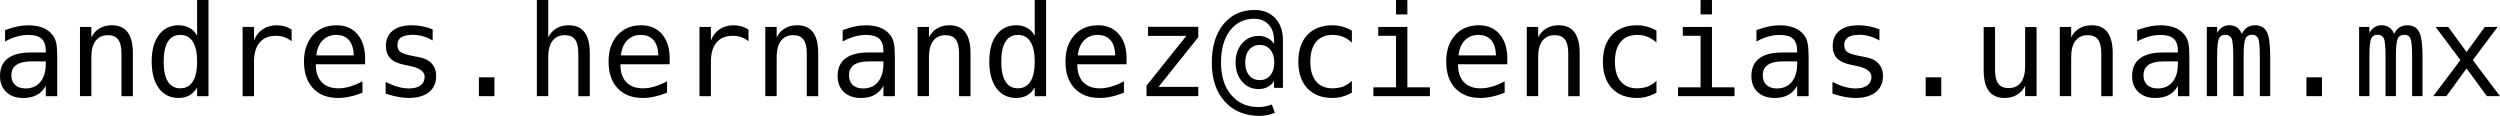
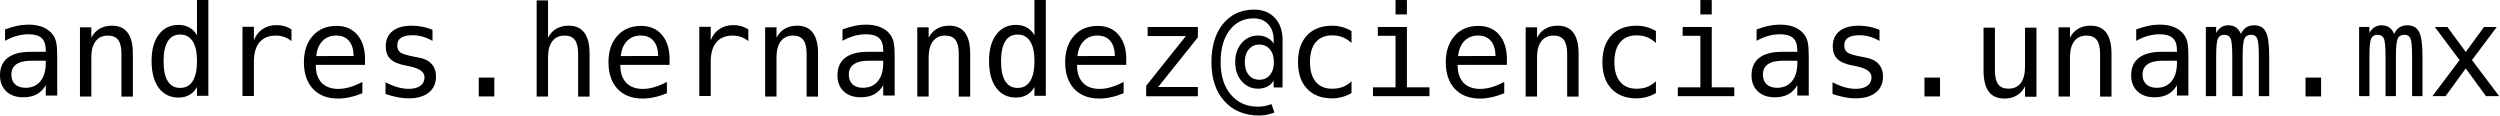
- <svg xmlns="http://www.w3.org/2000/svg" width="177.75" height="8.24" id="svg2" version="1.1">
-   <defs id="defs4" />
-   <g id="layer1" transform="translate(-1.730542,-736.2817)">
-     <g style="font-size:40px;font-style:normal;font-variant:normal;font-weight:normal;font-stretch:normal;line-height:125%;letter-spacing:0px;word-spacing:0px;fill:#000000;fill-opacity:1;stroke:none;font-family:DejaVu Sans Mono;-inkscape-font-specification:DejaVu Sans Mono" id="text2985">
-       <path d="m 4.231,740.646 -0.268,0 c -0.472,0 -0.828,0.084 -1.068,0.25 -0.237,0.164 -0.356,0.41 -0.356,0.738 -1.4e-6,0.296 0.089,0.526 0.268,0.69 0.179,0.164 0.426,0.246 0.743,0.246 0.445,0 0.795,-0.154 1.05,-0.461 0.255,-0.311 0.384,-0.738 0.387,-1.283 l 0,-0.18 -0.756,0 m 1.569,-0.334 0,2.808 -0.813,0 0,-0.729 c -0.173,0.293 -0.391,0.51 -0.655,0.65 -0.261,0.138 -0.579,0.207 -0.954,0.207 -0.501,0 -0.901,-0.141 -1.2,-0.422 -0.299,-0.284 -0.448,-0.664 -0.448,-1.138 -6e-7,-0.548 0.183,-0.964 0.549,-1.248 0.369,-0.284 0.91,-0.426 1.622,-0.426 l 1.085,0 0,-0.127 c -0.003,-0.393 -0.103,-0.677 -0.299,-0.853 -0.196,-0.179 -0.51,-0.268 -0.94,-0.268 -0.275,0 -0.554,0.04 -0.835,0.119 -0.281,0.079 -0.555,0.195 -0.822,0.347 l 0,-0.809 c 0.299,-0.114 0.584,-0.199 0.857,-0.255 0.275,-0.059 0.542,-0.088 0.8,-0.088 0.407,10e-6 0.754,0.06 1.042,0.18 0.29,0.12 0.524,0.3 0.703,0.541 0.111,0.146 0.19,0.328 0.237,0.545 0.047,0.214 0.07,0.536 0.07,0.967" style="font-size:9px" id="path3178" />
-       <path d="m 11.179,740.07 0,3.05 -0.813,0 0,-3.05 c -3e-6,-0.442 -0.078,-0.768 -0.233,-0.976 -0.155,-0.208 -0.398,-0.312 -0.729,-0.312 -0.378,0 -0.669,0.135 -0.875,0.404 -0.202,0.267 -0.303,0.65 -0.303,1.151 l 0,2.782 -0.809,0 0,-4.922 0.809,0 0,0.738 c 0.144,-0.281 0.338,-0.494 0.584,-0.637 0.246,-0.146 0.538,-0.22 0.875,-0.22 0.501,10e-6 0.875,0.166 1.121,0.497 0.249,0.328 0.374,0.826 0.374,1.494" style="font-size:9px" id="path3180" />
-       <path d="m 15.745,738.826 0,-2.544 0.809,0 0,6.838 -0.809,0 0,-0.62 c -0.135,0.243 -0.315,0.429 -0.541,0.558 -0.223,0.126 -0.48,0.189 -0.773,0.189 -0.595,0 -1.063,-0.23 -1.406,-0.69 -0.34,-0.463 -0.51,-1.1 -0.51,-1.912 0,-0.8 0.171,-1.427 0.514,-1.881 0.343,-0.457 0.81,-0.686 1.402,-0.686 0.296,10e-6 0.557,0.065 0.782,0.193 0.226,0.126 0.403,0.311 0.532,0.554 m -2.377,1.837 c -10e-7,0.627 0.1,1.1 0.299,1.419 0.199,0.319 0.494,0.479 0.883,0.479 0.39,0 0.686,-0.161 0.888,-0.483 0.205,-0.322 0.308,-0.794 0.308,-1.415 -4e-6,-0.624 -0.103,-1.096 -0.308,-1.415 -0.202,-0.322 -0.498,-0.483 -0.888,-0.483 -0.39,0 -0.684,0.16 -0.883,0.479 -0.199,0.319 -0.299,0.792 -0.299,1.419" style="font-size:9px" id="path3182" />
-       <path d="m 22.464,739.213 c -0.173,-0.135 -0.349,-0.233 -0.527,-0.294 -0.179,-0.061 -0.375,-0.092 -0.589,-0.092 -0.504,10e-6 -0.889,0.158 -1.156,0.475 -0.267,0.316 -0.4,0.773 -0.4,1.371 l 0,2.448 -0.813,0 0,-4.922 0.813,0 0,0.962 c 0.135,-0.349 0.341,-0.615 0.62,-0.8 0.281,-0.187 0.614,-0.281 0.998,-0.281 0.199,10e-6 0.385,0.025 0.558,0.075 0.173,0.05 0.338,0.127 0.497,0.233 l 0,0.826" style="font-size:9px" id="path3184" />
-       <path d="m 27.689,740.457 0,0.396 -3.502,0 0,0.026 c -1e-6,0.536 0.139,0.951 0.417,1.244 0.281,0.293 0.677,0.439 1.187,0.439 0.258,0 0.527,-0.041 0.809,-0.123 0.281,-0.082 0.582,-0.207 0.901,-0.374 l 0,0.804 c -0.308,0.126 -0.605,0.22 -0.892,0.281 -0.284,0.064 -0.56,0.097 -0.826,0.097 -0.765,0 -1.362,-0.229 -1.793,-0.686 -0.431,-0.46 -0.646,-1.093 -0.646,-1.898 0,-0.785 0.211,-1.412 0.633,-1.881 0.422,-0.469 0.984,-0.703 1.688,-0.703 0.627,10e-6 1.121,0.212 1.481,0.637 0.363,0.425 0.545,1.005 0.545,1.74 m -0.809,-0.237 c -0.012,-0.475 -0.125,-0.835 -0.338,-1.081 -0.211,-0.249 -0.516,-0.374 -0.914,-0.374 -0.39,0 -0.71,0.129 -0.962,0.387 -0.252,0.258 -0.401,0.615 -0.448,1.072 l 2.663,-0.004" style="font-size:9px" id="path3186" />
-       <path d="m 32.492,738.369 0,0.791 c -0.231,-0.135 -0.464,-0.236 -0.699,-0.303 -0.234,-0.067 -0.473,-0.101 -0.716,-0.101 -0.366,0 -0.64,0.06 -0.822,0.18 -0.179,0.117 -0.268,0.297 -0.268,0.541 -2e-6,0.22 0.067,0.384 0.202,0.492 0.135,0.108 0.47,0.214 1.006,0.316 l 0.325,0.061 c 0.401,0.076 0.705,0.229 0.91,0.457 0.208,0.229 0.312,0.526 0.312,0.892 -5e-6,0.486 -0.173,0.867 -0.519,1.143 -0.346,0.272 -0.826,0.409 -1.441,0.409 -0.243,0 -0.498,-0.026 -0.765,-0.079 -0.267,-0.05 -0.555,-0.126 -0.866,-0.229 l 0,-0.835 c 0.302,0.155 0.59,0.272 0.866,0.352 0.275,0.076 0.536,0.114 0.782,0.114 0.357,0 0.634,-0.072 0.831,-0.215 0.196,-0.146 0.294,-0.35 0.294,-0.611 -4e-6,-0.375 -0.359,-0.634 -1.077,-0.778 l -0.035,-0.009 -0.303,-0.061 c -0.466,-0.091 -0.806,-0.243 -1.02,-0.457 -0.214,-0.217 -0.321,-0.511 -0.321,-0.883 -1e-6,-0.472 0.16,-0.835 0.479,-1.09 0.319,-0.258 0.775,-0.387 1.367,-0.387 0.264,10e-6 0.517,0.025 0.76,0.075 0.243,0.047 0.482,0.119 0.716,0.215" style="font-size:9px" id="path3188" />
-       <path d="m 35.779,741.779 1.107,0 0,1.34 -1.107,0 0,-1.34" style="font-size:9px" id="path3190" />
-       <path d="m 43.663,740.07 0,3.05 -0.813,0 0,-3.05 c -3e-6,-0.442 -0.078,-0.768 -0.233,-0.976 -0.155,-0.208 -0.398,-0.312 -0.729,-0.312 -0.378,0 -0.669,0.135 -0.875,0.404 -0.202,0.267 -0.303,0.65 -0.303,1.151 l 0,2.782 -0.809,0 0,-6.838 0.809,0 0,2.654 c 0.144,-0.281 0.338,-0.494 0.584,-0.637 0.246,-0.146 0.538,-0.22 0.875,-0.22 0.501,10e-6 0.875,0.166 1.121,0.497 0.249,0.328 0.374,0.826 0.374,1.494" style="font-size:9px" id="path3192" />
-       <path d="m 49.345,740.457 0,0.396 -3.502,0 0,0.026 c -1e-6,0.536 0.139,0.951 0.417,1.244 0.281,0.293 0.677,0.439 1.187,0.439 0.258,0 0.527,-0.041 0.809,-0.123 0.281,-0.082 0.582,-0.207 0.901,-0.374 l 0,0.804 c -0.308,0.126 -0.605,0.22 -0.892,0.281 -0.284,0.064 -0.56,0.097 -0.826,0.097 -0.765,0 -1.362,-0.229 -1.793,-0.686 -0.431,-0.46 -0.646,-1.093 -0.646,-1.898 0,-0.785 0.211,-1.412 0.633,-1.881 0.422,-0.469 0.984,-0.703 1.688,-0.703 0.627,10e-6 1.121,0.212 1.481,0.637 0.363,0.425 0.545,1.005 0.545,1.74 m -0.809,-0.237 c -0.012,-0.475 -0.125,-0.835 -0.338,-1.081 -0.211,-0.249 -0.516,-0.374 -0.914,-0.374 -0.39,0 -0.71,0.129 -0.962,0.387 -0.252,0.258 -0.401,0.615 -0.448,1.072 l 2.663,-0.004" style="font-size:9px" id="path3194" />
-       <path d="m 54.948,739.213 c -0.173,-0.135 -0.349,-0.233 -0.527,-0.294 -0.179,-0.061 -0.375,-0.092 -0.589,-0.092 -0.504,10e-6 -0.889,0.158 -1.156,0.475 -0.267,0.316 -0.4,0.773 -0.4,1.371 l 0,2.448 -0.813,0 0,-4.922 0.813,0 0,0.962 c 0.135,-0.349 0.341,-0.615 0.62,-0.8 0.281,-0.187 0.614,-0.281 0.998,-0.281 0.199,10e-6 0.385,0.025 0.558,0.075 0.173,0.05 0.338,0.127 0.497,0.233 l 0,0.826" style="font-size:9px" id="path3196" />
-       <path d="m 59.905,740.07 0,3.05 -0.813,0 0,-3.05 c -4e-6,-0.442 -0.078,-0.768 -0.233,-0.976 -0.155,-0.208 -0.398,-0.312 -0.729,-0.312 -0.378,0 -0.669,0.135 -0.875,0.404 -0.202,0.267 -0.303,0.65 -0.303,1.151 l 0,2.782 -0.809,0 0,-4.922 0.809,0 0,0.738 c 0.144,-0.281 0.338,-0.494 0.584,-0.637 0.246,-0.146 0.538,-0.22 0.875,-0.22 0.501,10e-6 0.875,0.166 1.121,0.497 0.249,0.328 0.374,0.826 0.374,1.494" style="font-size:9px" id="path3198" />
-       <path d="m 63.786,740.646 -0.268,0 c -0.472,0 -0.828,0.084 -1.068,0.25 -0.237,0.164 -0.356,0.41 -0.356,0.738 -2e-6,0.296 0.089,0.526 0.268,0.69 0.179,0.164 0.426,0.246 0.743,0.246 0.445,0 0.795,-0.154 1.05,-0.461 0.255,-0.311 0.384,-0.738 0.387,-1.283 l 0,-0.18 -0.756,0 m 1.569,-0.334 0,2.808 -0.813,0 0,-0.729 c -0.173,0.293 -0.391,0.51 -0.655,0.65 -0.261,0.138 -0.579,0.207 -0.954,0.207 -0.501,0 -0.901,-0.141 -1.2,-0.422 -0.299,-0.284 -0.448,-0.664 -0.448,-1.138 0,-0.548 0.183,-0.964 0.549,-1.248 0.369,-0.284 0.91,-0.426 1.622,-0.426 l 1.085,0 0,-0.127 c -0.003,-0.393 -0.103,-0.677 -0.299,-0.853 -0.196,-0.179 -0.51,-0.268 -0.94,-0.268 -0.275,0 -0.554,0.04 -0.835,0.119 -0.281,0.079 -0.555,0.195 -0.822,0.347 l 0,-0.809 c 0.299,-0.114 0.584,-0.199 0.857,-0.255 0.275,-0.059 0.542,-0.088 0.8,-0.088 0.407,10e-6 0.754,0.06 1.042,0.18 0.29,0.12 0.524,0.3 0.703,0.541 0.111,0.146 0.19,0.328 0.237,0.545 0.047,0.214 0.07,0.536 0.07,0.967" style="font-size:9px" id="path3200" />
-       <path d="m 70.733,740.07 0,3.05 -0.813,0 0,-3.05 c -4e-6,-0.442 -0.078,-0.768 -0.233,-0.976 -0.155,-0.208 -0.398,-0.312 -0.729,-0.312 -0.378,0 -0.669,0.135 -0.875,0.404 -0.202,0.267 -0.303,0.65 -0.303,1.151 l 0,2.782 -0.809,0 0,-4.922 0.809,0 0,0.738 c 0.144,-0.281 0.338,-0.494 0.584,-0.637 0.246,-0.146 0.538,-0.22 0.875,-0.22 0.501,10e-6 0.875,0.166 1.121,0.497 0.249,0.328 0.374,0.826 0.374,1.494" style="font-size:9px" id="path3202" />
-       <path d="m 75.299,738.826 0,-2.544 0.809,0 0,6.838 -0.809,0 0,-0.62 c -0.135,0.243 -0.315,0.429 -0.541,0.558 -0.223,0.126 -0.48,0.189 -0.773,0.189 -0.595,0 -1.063,-0.23 -1.406,-0.69 -0.34,-0.463 -0.51,-1.1 -0.51,-1.912 -10e-7,-0.8 0.171,-1.427 0.514,-1.881 0.343,-0.457 0.81,-0.686 1.402,-0.686 0.296,10e-6 0.557,0.065 0.782,0.193 0.226,0.126 0.403,0.311 0.532,0.554 m -2.377,1.837 c -2e-6,0.627 0.1,1.1 0.299,1.419 0.199,0.319 0.494,0.479 0.883,0.479 0.39,0 0.686,-0.161 0.888,-0.483 0.205,-0.322 0.308,-0.794 0.308,-1.415 -4e-6,-0.624 -0.103,-1.096 -0.308,-1.415 -0.202,-0.322 -0.498,-0.483 -0.888,-0.483 -0.39,0 -0.684,0.16 -0.883,0.479 -0.199,0.319 -0.299,0.792 -0.299,1.419" style="font-size:9px" id="path3204" />
-       <path d="m 81.83,740.457 0,0.396 -3.502,0 0,0.026 c -10e-7,0.536 0.139,0.951 0.417,1.244 0.281,0.293 0.677,0.439 1.187,0.439 0.258,0 0.527,-0.041 0.809,-0.123 0.281,-0.082 0.582,-0.207 0.901,-0.374 l 0,0.804 c -0.308,0.126 -0.605,0.22 -0.892,0.281 -0.284,0.064 -0.56,0.097 -0.826,0.097 -0.765,0 -1.362,-0.229 -1.793,-0.686 -0.431,-0.46 -0.646,-1.093 -0.646,-1.898 0,-0.785 0.211,-1.412 0.633,-1.881 0.422,-0.469 0.984,-0.703 1.688,-0.703 0.627,10e-6 1.121,0.212 1.481,0.637 0.363,0.425 0.545,1.005 0.545,1.74 m -0.809,-0.237 c -0.012,-0.475 -0.125,-0.835 -0.338,-1.081 -0.211,-0.249 -0.516,-0.374 -0.914,-0.374 -0.39,0 -0.71,0.129 -0.962,0.387 -0.252,0.258 -0.401,0.615 -0.448,1.072 l 2.663,-0.004" style="font-size:9px" id="path3206" />
-       <path d="m 83.355,738.189 3.573,0 0,0.738 -2.826,3.533 2.826,0 0,0.659 -3.678,0 0,-0.747 2.826,-3.538 -2.72,0 0,-0.646" style="font-size:9px" id="path3208" />
-       <path d="m 92.333,740.725 c -4e-6,-0.378 -0.094,-0.68 -0.281,-0.905 -0.188,-0.229 -0.438,-0.343 -0.751,-0.343 -0.313,1e-5 -0.565,0.114 -0.756,0.343 -0.188,0.226 -0.281,0.527 -0.281,0.905 -2e-6,0.381 0.094,0.686 0.281,0.914 0.19,0.226 0.442,0.338 0.756,0.338 0.313,0 0.564,-0.113 0.751,-0.338 0.187,-0.229 0.281,-0.533 0.281,-0.914 m 0.615,1.802 -0.633,0 0,-0.488 c -0.108,0.185 -0.259,0.327 -0.453,0.426 -0.19,0.1 -0.406,0.149 -0.646,0.149 -0.472,0 -0.863,-0.177 -1.173,-0.532 -0.308,-0.354 -0.461,-0.807 -0.461,-1.358 -2e-6,-0.551 0.154,-1.003 0.461,-1.358 0.311,-0.354 0.702,-0.532 1.173,-0.532 0.234,10e-6 0.45,0.051 0.646,0.154 0.196,0.103 0.347,0.243 0.453,0.422 l 0,-0.277 c -4e-6,-0.457 -0.129,-0.825 -0.387,-1.103 -0.258,-0.278 -0.599,-0.417 -1.024,-0.417 -0.721,10e-6 -1.295,0.281 -1.723,0.844 -0.425,0.56 -0.637,1.318 -0.637,2.276 0,0.964 0.242,1.731 0.725,2.303 0.483,0.571 1.126,0.857 1.929,0.857 0.158,0 0.316,-0.015 0.475,-0.044 0.158,-0.029 0.321,-0.075 0.488,-0.136 l 0.211,0.593 c -0.185,0.073 -0.368,0.127 -0.549,0.163 -0.179,0.035 -0.353,0.053 -0.523,0.053 -1.046,0 -1.876,-0.341 -2.492,-1.024 -0.612,-0.683 -0.918,-1.604 -0.918,-2.764 0,-1.143 0.275,-2.052 0.826,-2.729 0.551,-0.677 1.289,-1.015 2.215,-1.015 0.612,0 1.102,0.195 1.468,0.584 0.366,0.39 0.549,0.913 0.549,1.569 l 0,3.384" style="font-size:9px" id="path3210" />
-       <path d="m 97.848,742.869 c -0.217,0.126 -0.441,0.22 -0.672,0.281 -0.229,0.064 -0.463,0.097 -0.703,0.097 -0.762,0 -1.358,-0.229 -1.789,-0.686 -0.428,-0.457 -0.642,-1.09 -0.642,-1.898 -10e-7,-0.809 0.214,-1.441 0.642,-1.898 0.431,-0.457 1.027,-0.686 1.789,-0.686 0.237,10e-6 0.469,0.031 0.694,0.092 0.226,0.061 0.453,0.157 0.681,0.286 l 0,0.848 c -0.214,-0.19 -0.429,-0.328 -0.646,-0.413 -0.214,-0.085 -0.457,-0.127 -0.729,-0.127 -0.507,0 -0.896,0.164 -1.169,0.492 -0.272,0.328 -0.409,0.797 -0.409,1.406 -2e-6,0.606 0.136,1.075 0.409,1.406 0.275,0.328 0.665,0.492 1.169,0.492 0.281,0 0.533,-0.043 0.756,-0.127 0.223,-0.088 0.429,-0.223 0.62,-0.404 l 0,0.839" style="font-size:9px" id="path3212" />
-       <path d="m 99.724,738.198 2.07,0 0,4.293 1.604,0 0,0.628 -4.017,0 0,-0.628 1.604,0 0,-3.665 -1.261,0 0,-0.628 m 1.261,-1.916 0.809,0 0,1.024 -0.809,0 0,-1.024" style="font-size:9px" id="path3214" />
-       <path d="m 108.9,740.457 0,0.396 -3.502,0 0,0.026 c 0,0.536 0.139,0.951 0.417,1.244 0.281,0.293 0.677,0.439 1.187,0.439 0.258,0 0.527,-0.041 0.809,-0.123 0.281,-0.082 0.582,-0.207 0.901,-0.374 l 0,0.804 c -0.308,0.126 -0.605,0.22 -0.892,0.281 -0.284,0.064 -0.56,0.097 -0.826,0.097 -0.765,0 -1.362,-0.229 -1.793,-0.686 -0.431,-0.46 -0.646,-1.093 -0.646,-1.898 0,-0.785 0.211,-1.412 0.633,-1.881 0.422,-0.469 0.984,-0.703 1.688,-0.703 0.627,10e-6 1.121,0.212 1.481,0.637 0.363,0.425 0.545,1.005 0.545,1.74 m -0.809,-0.237 c -0.012,-0.475 -0.125,-0.835 -0.338,-1.081 -0.211,-0.249 -0.516,-0.374 -0.914,-0.374 -0.39,0 -0.71,0.129 -0.962,0.387 -0.252,0.258 -0.401,0.615 -0.448,1.072 l 2.663,-0.004" style="font-size:9px" id="path3216" />
-       <path d="m 114.046,740.07 0,3.05 -0.813,0 0,-3.05 c 0,-0.442 -0.078,-0.768 -0.233,-0.976 -0.155,-0.208 -0.398,-0.312 -0.729,-0.312 -0.378,0 -0.669,0.135 -0.875,0.404 -0.202,0.267 -0.303,0.65 -0.303,1.151 l 0,2.782 -0.809,0 0,-4.922 0.809,0 0,0.738 c 0.144,-0.281 0.338,-0.494 0.584,-0.637 0.246,-0.146 0.538,-0.22 0.875,-0.22 0.501,10e-6 0.875,0.166 1.121,0.497 0.249,0.328 0.374,0.826 0.374,1.494" style="font-size:9px" id="path3218" />
-       <path d="m 119.504,742.869 c -0.217,0.126 -0.441,0.22 -0.672,0.281 -0.229,0.064 -0.463,0.097 -0.703,0.097 -0.762,0 -1.358,-0.229 -1.789,-0.686 -0.428,-0.457 -0.642,-1.09 -0.642,-1.898 -10e-6,-0.809 0.214,-1.441 0.642,-1.898 0.431,-0.457 1.027,-0.686 1.789,-0.686 0.237,10e-6 0.469,0.031 0.694,0.092 0.226,0.061 0.453,0.157 0.681,0.286 l 0,0.848 c -0.214,-0.19 -0.429,-0.328 -0.646,-0.413 -0.214,-0.085 -0.457,-0.127 -0.729,-0.127 -0.507,0 -0.896,0.164 -1.169,0.492 -0.272,0.328 -0.409,0.797 -0.409,1.406 0,0.606 0.136,1.075 0.409,1.406 0.275,0.328 0.665,0.492 1.169,0.492 0.281,0 0.533,-0.043 0.756,-0.127 0.223,-0.088 0.429,-0.223 0.62,-0.404 l 0,0.839" style="font-size:9px" id="path3220" />
-       <path d="m 121.38,738.198 2.07,0 0,4.293 1.604,0 0,0.628 -4.017,0 0,-0.628 1.604,0 0,-3.665 -1.261,0 0,-0.628 m 1.261,-1.916 0.809,0 0,1.024 -0.809,0 0,-1.024" style="font-size:9px" id="path3222" />
-       <path d="m 128.754,740.646 -0.268,0 c -0.472,0 -0.828,0.084 -1.068,0.25 -0.237,0.164 -0.356,0.41 -0.356,0.738 0,0.296 0.089,0.526 0.268,0.69 0.179,0.164 0.426,0.246 0.743,0.246 0.445,0 0.795,-0.154 1.05,-0.461 0.255,-0.311 0.384,-0.738 0.387,-1.283 l 0,-0.18 -0.756,0 m 1.569,-0.334 0,2.808 -0.813,0 0,-0.729 c -0.173,0.293 -0.391,0.51 -0.655,0.65 -0.261,0.138 -0.579,0.207 -0.954,0.207 -0.501,0 -0.901,-0.141 -1.2,-0.422 -0.299,-0.284 -0.448,-0.664 -0.448,-1.138 0,-0.548 0.183,-0.964 0.549,-1.248 0.369,-0.284 0.91,-0.426 1.622,-0.426 l 1.085,0 0,-0.127 c -0.003,-0.393 -0.103,-0.677 -0.299,-0.853 -0.196,-0.179 -0.51,-0.268 -0.94,-0.268 -0.275,0 -0.554,0.04 -0.835,0.119 -0.281,0.079 -0.555,0.195 -0.822,0.347 l 0,-0.809 c 0.299,-0.114 0.584,-0.199 0.857,-0.255 0.275,-0.059 0.542,-0.088 0.8,-0.088 0.407,10e-6 0.754,0.06 1.042,0.18 0.29,0.12 0.524,0.3 0.703,0.541 0.111,0.146 0.19,0.328 0.237,0.545 0.047,0.214 0.07,0.536 0.07,0.967" style="font-size:9px" id="path3224" />
-       <path d="m 135.359,738.369 0,0.791 c -0.231,-0.135 -0.464,-0.236 -0.699,-0.303 -0.234,-0.067 -0.473,-0.101 -0.716,-0.101 -0.366,0 -0.64,0.06 -0.822,0.18 -0.179,0.117 -0.268,0.297 -0.268,0.541 -1e-5,0.22 0.067,0.384 0.202,0.492 0.135,0.108 0.47,0.214 1.006,0.316 l 0.325,0.061 c 0.401,0.076 0.705,0.229 0.91,0.457 0.208,0.229 0.312,0.526 0.312,0.892 -1e-5,0.486 -0.173,0.867 -0.519,1.143 -0.346,0.272 -0.826,0.409 -1.441,0.409 -0.243,0 -0.498,-0.026 -0.765,-0.079 -0.267,-0.05 -0.555,-0.126 -0.866,-0.229 l 0,-0.835 c 0.302,0.155 0.59,0.272 0.866,0.352 0.275,0.076 0.536,0.114 0.782,0.114 0.357,0 0.634,-0.072 0.831,-0.215 0.196,-0.146 0.294,-0.35 0.294,-0.611 0,-0.375 -0.359,-0.634 -1.077,-0.778 l -0.035,-0.009 -0.303,-0.061 c -0.466,-0.091 -0.806,-0.243 -1.02,-0.457 -0.214,-0.217 -0.321,-0.511 -0.321,-0.883 0,-0.472 0.16,-0.835 0.479,-1.09 0.319,-0.258 0.775,-0.387 1.367,-0.387 0.264,10e-6 0.517,0.025 0.76,0.075 0.243,0.047 0.482,0.119 0.716,0.215" style="font-size:9px" id="path3226" />
-       <path d="m 138.647,741.779 1.107,0 0,1.34 -1.107,0 0,-1.34" style="font-size:9px" id="path3228" />
-       <path d="m 142.769,741.256 0,-3.05 0.809,0 0,3.05 c 0,0.442 0.078,0.768 0.233,0.976 0.158,0.208 0.401,0.312 0.729,0.312 0.381,0 0.672,-0.133 0.875,-0.4 0.202,-0.27 0.303,-0.655 0.303,-1.156 l 0,-2.782 0.813,0 0,4.913 -0.813,0 0,-0.738 c -0.144,0.284 -0.34,0.5 -0.589,0.646 -0.246,0.146 -0.535,0.22 -0.866,0.22 -0.504,0 -0.879,-0.164 -1.125,-0.492 -0.246,-0.331 -0.369,-0.831 -0.369,-1.499" style="font-size:9px" id="path3230" />
-       <path d="m 151.944,740.07 0,3.05 -0.813,0 0,-3.05 c 0,-0.442 -0.078,-0.768 -0.233,-0.976 -0.155,-0.208 -0.398,-0.312 -0.729,-0.312 -0.378,0 -0.669,0.135 -0.875,0.404 -0.202,0.267 -0.303,0.65 -0.303,1.151 l 0,2.782 -0.809,0 0,-4.922 0.809,0 0,0.738 c 0.144,-0.281 0.338,-0.494 0.584,-0.637 0.246,-0.146 0.538,-0.22 0.875,-0.22 0.501,10e-6 0.875,0.166 1.121,0.497 0.249,0.328 0.374,0.826 0.374,1.494" style="font-size:9px" id="path3232" />
-       <path d="m 155.825,740.646 -0.268,0 c -0.472,0 -0.828,0.084 -1.068,0.25 -0.237,0.164 -0.356,0.41 -0.356,0.738 -1e-5,0.296 0.089,0.526 0.268,0.69 0.179,0.164 0.426,0.246 0.743,0.246 0.445,0 0.795,-0.154 1.05,-0.461 0.255,-0.311 0.384,-0.738 0.387,-1.283 l 0,-0.18 -0.756,0 m 1.569,-0.334 0,2.808 -0.813,0 0,-0.729 c -0.173,0.293 -0.391,0.51 -0.655,0.65 -0.261,0.138 -0.579,0.207 -0.954,0.207 -0.501,0 -0.901,-0.141 -1.2,-0.422 -0.299,-0.284 -0.448,-0.664 -0.448,-1.138 0,-0.548 0.183,-0.964 0.549,-1.248 0.369,-0.284 0.91,-0.426 1.622,-0.426 l 1.085,0 0,-0.127 c -0.003,-0.393 -0.103,-0.677 -0.299,-0.853 -0.196,-0.179 -0.51,-0.268 -0.94,-0.268 -0.275,0 -0.554,0.04 -0.835,0.119 -0.281,0.079 -0.555,0.195 -0.822,0.347 l 0,-0.809 c 0.299,-0.114 0.584,-0.199 0.857,-0.255 0.275,-0.059 0.542,-0.088 0.8,-0.088 0.407,10e-6 0.754,0.06 1.042,0.18 0.29,0.12 0.524,0.3 0.703,0.541 0.111,0.146 0.19,0.328 0.237,0.545 0.047,0.214 0.07,0.536 0.07,0.967" style="font-size:9px" id="path3234" />
-       <path d="m 161.125,738.699 c 0.1,-0.211 0.226,-0.366 0.378,-0.466 0.155,-0.103 0.341,-0.154 0.558,-0.154 0.396,10e-6 0.674,0.154 0.835,0.461 0.164,0.305 0.246,0.88 0.246,1.727 l 0,2.852 -0.738,0 0,-2.817 c 0,-0.694 -0.04,-1.125 -0.119,-1.292 -0.076,-0.17 -0.217,-0.255 -0.422,-0.255 -0.234,0 -0.396,0.091 -0.483,0.272 -0.085,0.179 -0.127,0.604 -0.127,1.274 l 0,2.817 -0.738,0 0,-2.817 c 0,-0.703 -0.043,-1.137 -0.127,-1.301 -0.082,-0.164 -0.231,-0.246 -0.448,-0.246 -0.214,0 -0.363,0.091 -0.448,0.272 -0.082,0.179 -0.123,0.604 -0.123,1.274 l 0,2.817 -0.734,0 0,-4.922 0.734,0 0,0.422 c 0.097,-0.176 0.217,-0.309 0.36,-0.4 0.146,-0.094 0.312,-0.141 0.497,-0.141 0.223,10e-6 0.407,0.051 0.554,0.154 0.149,0.103 0.265,0.258 0.347,0.466" style="font-size:9px" id="path3236" />
-       <path d="m 165.717,741.779 1.107,0 0,1.34 -1.107,0 0,-1.34" style="font-size:9px" id="path3238" />
-       <path d="m 171.953,738.699 c 0.1,-0.211 0.226,-0.366 0.378,-0.466 0.155,-0.103 0.341,-0.154 0.558,-0.154 0.396,10e-6 0.674,0.154 0.835,0.461 0.164,0.305 0.246,0.88 0.246,1.727 l 0,2.852 -0.738,0 0,-2.817 c -1e-5,-0.694 -0.04,-1.125 -0.119,-1.292 -0.076,-0.17 -0.217,-0.255 -0.422,-0.255 -0.234,0 -0.396,0.091 -0.483,0.272 -0.085,0.179 -0.127,0.604 -0.127,1.274 l 0,2.817 -0.738,0 0,-2.817 c 0,-0.703 -0.043,-1.137 -0.127,-1.301 -0.082,-0.164 -0.231,-0.246 -0.448,-0.246 -0.214,0 -0.363,0.091 -0.448,0.272 -0.082,0.179 -0.123,0.604 -0.123,1.274 l 0,2.817 -0.734,0 0,-4.922 0.734,0 0,0.422 c 0.097,-0.176 0.217,-0.309 0.36,-0.4 0.146,-0.094 0.312,-0.141 0.497,-0.141 0.223,10e-6 0.407,0.051 0.554,0.154 0.149,0.103 0.265,0.258 0.347,0.466" style="font-size:9px" id="path3240" />
-       <path d="m 179.309,738.198 -1.762,2.355 1.934,2.566 -0.936,0 -1.441,-1.973 -1.437,1.973 -0.936,0 1.934,-2.566 -1.762,-2.355 0.896,0 1.305,1.78 1.296,-1.78 0.91,0" style="font-size:9px" id="path3242" />
+ <svg xmlns="http://www.w3.org/2000/svg" height="8.24" width="177.8" version="1.1">
+   <g transform="translate(-1.730542,-736.2817)">
+     <g style="letter-spacing:0px;word-spacing:0px;" font-weight="normal" font-size="40px" font-style="normal" font-stretch="normal" line-height="125%" font-variant="normal" font-family="DejaVu Sans Mono" fill="#000">
+       <path d="m4.231,740.6-0.268,0c-0.472,0-0.828,0.084-1.068,0.251-0.237,0.164-0.356,0.41-0.356,0.738-0,0.296,0.089,0.526,0.268,0.69,0.179,0.164,0.426,0.246,0.743,0.246,0.445,0,0.795-0.154,1.05-0.461,0.255-0.311,0.384-0.738,0.387-1.283v-0.18h-0.756m1.569-0.334,0,2.808-0.813,0,0-0.73c-0.173,0.293-0.391,0.51-0.655,0.65-0.261,0.138-0.579,0.206-0.954,0.206-0.501,0-0.901-0.141-1.2-0.422-0.299-0.284-0.448-0.664-0.448-1.138-6E-7-0.548,0.183-0.964,0.549-1.248,0.369-0.284,0.91-0.426,1.622-0.426h1.085v-0.127c-0.003-0.393-0.102-0.677-0.299-0.853-0.196-0.179-0.51-0.268-0.94-0.268-0.275,0-0.554,0.04-0.835,0.119-0.281,0.079-0.555,0.195-0.822,0.347v-0.809c0.299-0.114,0.585-0.199,0.857-0.255,0.275-0.059,0.542-0.088,0.8-0.088,0.407,0,0.754,0.06,1.042,0.18,0.29,0.12,0.524,0.3,0.703,0.54,0.111,0.146,0.19,0.328,0.237,0.545,0.047,0.214,0.07,0.536,0.07,0.967" />
+       <path d="m11.18,740.1,0,3.05-0.813,0,0-3.05c-0-0.442-0.078-0.768-0.233-0.976s-0.398-0.312-0.73-0.312c-0.378,0-0.669,0.135-0.875,0.404-0.202,0.267-0.303,0.65-0.303,1.151v2.782h-0.809v-4.922h0.809v0.738c0.144-0.281,0.338-0.494,0.585-0.637,0.246-0.146,0.538-0.22,0.875-0.22,0.501,0,0.875,0.166,1.121,0.497,0.249,0.328,0.373,0.826,0.373,1.494" />
+       <path d="m15.74,738.8,0-2.544,0.809,0,0,6.838-0.809,0,0-0.62c-0.135,0.243-0.315,0.429-0.54,0.558-0.223,0.126-0.48,0.189-0.773,0.189-0.595,0-1.063-0.23-1.406-0.69-0.34-0.463-0.51-1.1-0.51-1.912,0-0.8,0.171-1.427,0.514-1.881,0.343-0.457,0.81-0.685,1.402-0.686,0.296,0,0.557,0.065,0.782,0.193,0.226,0.126,0.403,0.311,0.532,0.554m-2.377,1.837c-0,0.627,0.1,1.1,0.299,1.419,0.199,0.319,0.494,0.479,0.883,0.479s0.685-0.161,0.888-0.483c0.205-0.322,0.308-0.794,0.308-1.415-0-0.624-0.102-1.096-0.308-1.415-0.202-0.322-0.498-0.483-0.888-0.483-0.39,0-0.684,0.16-0.883,0.479s-0.299,0.792-0.299,1.419" />
+       <path d="m22.46,739.2c-0.173-0.135-0.349-0.233-0.527-0.294s-0.375-0.092-0.589-0.092c-0.504,0-0.889,0.158-1.156,0.475-0.267,0.316-0.4,0.773-0.4,1.371v2.448h-0.813v-4.922h0.813v0.962c0.135-0.349,0.341-0.615,0.62-0.8,0.281-0.188,0.614-0.281,0.998-0.281,0.199,0,0.385,0.025,0.558,0.075,0.173,0.05,0.338,0.127,0.497,0.233v0.826" />
+       <path d="m27.69,740.5,0,0.396-3.502,0,0,0.026c-0,0.536,0.139,0.951,0.417,1.244,0.281,0.293,0.677,0.439,1.187,0.439,0.258,0,0.527-0.041,0.809-0.123,0.281-0.082,0.582-0.207,0.901-0.373v0.804c-0.308,0.126-0.605,0.22-0.892,0.281-0.284,0.064-0.56,0.097-0.826,0.097-0.765,0-1.362-0.229-1.793-0.686-0.431-0.46-0.646-1.093-0.646-1.898,0-0.785,0.211-1.412,0.633-1.881,0.422-0.469,0.984-0.703,1.688-0.703,0.627,0,1.121,0.212,1.481,0.637,0.363,0.425,0.545,1.005,0.545,1.74m-0.809-0.237c-0.012-0.475-0.124-0.835-0.338-1.081-0.211-0.249-0.516-0.373-0.914-0.373-0.39,0-0.711,0.129-0.962,0.387-0.252,0.258-0.401,0.615-0.448,1.072l2.663-0.004" />
+       <path d="m32.49,738.4,0,0.791c-0.231-0.135-0.464-0.236-0.699-0.303-0.234-0.067-0.473-0.101-0.716-0.101-0.366,0-0.64,0.06-0.822,0.18-0.179,0.117-0.268,0.297-0.268,0.54-0,0.22,0.067,0.384,0.202,0.492,0.135,0.108,0.47,0.214,1.006,0.316l0.325,0.061c0.401,0.076,0.705,0.229,0.91,0.457,0.208,0.229,0.312,0.526,0.312,0.892-0,0.486-0.173,0.867-0.519,1.143-0.346,0.273-0.826,0.409-1.441,0.409-0.243,0-0.498-0.026-0.765-0.079-0.267-0.05-0.555-0.126-0.866-0.229v-0.835c0.302,0.155,0.59,0.273,0.866,0.352,0.275,0.076,0.536,0.114,0.782,0.114,0.357,0,0.634-0.072,0.831-0.215,0.196-0.146,0.294-0.35,0.294-0.611-0-0.375-0.359-0.634-1.077-0.778l-0.035-0.009-0.303-0.061c-0.466-0.091-0.806-0.243-1.02-0.457-0.214-0.217-0.321-0.511-0.321-0.883-0-0.472,0.16-0.835,0.479-1.09,0.319-0.258,0.775-0.387,1.367-0.387,0.264,0,0.517,0.025,0.76,0.075,0.243,0.047,0.482,0.119,0.716,0.215" />
+       <path d="m35.78,741.8,1.107,0,0,1.34-1.107,0,0-1.34" />
+       <path d="m43.66,740.1,0,3.05-0.813,0,0-3.05c-0-0.442-0.078-0.768-0.233-0.976s-0.398-0.312-0.73-0.312c-0.378,0-0.669,0.135-0.875,0.404-0.202,0.267-0.303,0.65-0.303,1.151v2.782h-0.809v-6.838h0.809v2.654c0.144-0.281,0.338-0.494,0.585-0.637,0.246-0.146,0.538-0.22,0.875-0.22,0.501,0,0.875,0.166,1.121,0.497,0.249,0.328,0.373,0.826,0.373,1.494" />
+       <path d="m49.35,740.5,0,0.396-3.502,0,0,0.026c-0,0.536,0.139,0.951,0.417,1.244,0.281,0.293,0.677,0.439,1.187,0.439,0.258,0,0.527-0.041,0.809-0.123,0.281-0.082,0.582-0.207,0.901-0.373v0.804c-0.308,0.126-0.605,0.22-0.892,0.281-0.284,0.064-0.56,0.097-0.826,0.097-0.765,0-1.362-0.229-1.793-0.686-0.431-0.46-0.646-1.093-0.646-1.898,0-0.785,0.211-1.412,0.633-1.881,0.422-0.469,0.984-0.703,1.688-0.703,0.627,0,1.121,0.212,1.481,0.637,0.363,0.425,0.545,1.005,0.545,1.74m-0.809-0.237c-0.012-0.475-0.124-0.835-0.338-1.081-0.211-0.249-0.516-0.373-0.914-0.373-0.39,0-0.711,0.129-0.962,0.387-0.252,0.258-0.401,0.615-0.448,1.072l2.663-0.004" />
+       <path d="m54.95,739.2c-0.173-0.135-0.349-0.233-0.527-0.294s-0.375-0.092-0.589-0.092c-0.504,0-0.889,0.158-1.156,0.475-0.267,0.316-0.4,0.773-0.4,1.371v2.448h-0.813v-4.922h0.813v0.962c0.135-0.349,0.341-0.615,0.62-0.8,0.281-0.188,0.614-0.281,0.998-0.281,0.199,0,0.385,0.025,0.558,0.075,0.173,0.05,0.338,0.127,0.497,0.233v0.826" />
+       <path d="m59.91,740.1,0,3.05-0.813,0,0-3.05c-0-0.442-0.078-0.768-0.233-0.976s-0.398-0.312-0.73-0.312c-0.378,0-0.669,0.135-0.875,0.404-0.202,0.267-0.303,0.65-0.303,1.151v2.782h-0.809v-4.922h0.809v0.738c0.144-0.281,0.338-0.494,0.585-0.637,0.246-0.146,0.538-0.22,0.875-0.22,0.501,0,0.875,0.166,1.121,0.497,0.249,0.328,0.373,0.826,0.373,1.494" />
+       <path d="m63.79,740.6-0.268,0c-0.472,0-0.828,0.084-1.068,0.251-0.237,0.164-0.356,0.41-0.356,0.738-0,0.296,0.089,0.526,0.268,0.69,0.179,0.164,0.426,0.246,0.743,0.246,0.445,0,0.795-0.154,1.05-0.461,0.255-0.311,0.384-0.738,0.387-1.283v-0.18h-0.756m1.569-0.334,0,2.808-0.813,0,0-0.73c-0.173,0.293-0.391,0.51-0.655,0.65-0.261,0.138-0.579,0.206-0.954,0.206-0.501,0-0.901-0.141-1.2-0.422-0.299-0.284-0.448-0.664-0.448-1.138,0-0.548,0.183-0.964,0.549-1.248,0.369-0.284,0.91-0.426,1.622-0.426h1.085v-0.127c-0.003-0.393-0.102-0.677-0.299-0.853-0.196-0.179-0.51-0.268-0.94-0.268-0.275,0-0.554,0.04-0.835,0.119-0.281,0.079-0.555,0.195-0.822,0.347v-0.809c0.299-0.114,0.585-0.199,0.857-0.255,0.275-0.059,0.542-0.088,0.8-0.088,0.407,0,0.754,0.06,1.042,0.18,0.29,0.12,0.524,0.3,0.703,0.54,0.111,0.146,0.19,0.328,0.237,0.545,0.047,0.214,0.07,0.536,0.07,0.967" />
+       <path d="m70.73,740.1,0,3.05-0.813,0,0-3.05c-0-0.442-0.078-0.768-0.233-0.976s-0.398-0.312-0.73-0.312c-0.378,0-0.669,0.135-0.875,0.404-0.202,0.267-0.303,0.65-0.303,1.151v2.782h-0.809v-4.922h0.809v0.738c0.144-0.281,0.338-0.494,0.585-0.637,0.246-0.146,0.538-0.22,0.875-0.22,0.501,0,0.875,0.166,1.121,0.497,0.249,0.328,0.373,0.826,0.373,1.494" />
+       <path d="m75.3,738.8,0-2.544,0.809,0,0,6.838-0.809,0,0-0.62c-0.135,0.243-0.315,0.429-0.54,0.558-0.223,0.126-0.48,0.189-0.773,0.189-0.595,0-1.063-0.23-1.406-0.69-0.34-0.463-0.51-1.1-0.51-1.912-0-0.8,0.171-1.427,0.514-1.881,0.343-0.457,0.81-0.685,1.402-0.686,0.296,0,0.557,0.065,0.782,0.193,0.226,0.126,0.403,0.311,0.532,0.554m-2.377,1.837c-0,0.627,0.1,1.1,0.299,1.419,0.199,0.319,0.494,0.479,0.883,0.479,0.39,0,0.685-0.161,0.888-0.483,0.205-0.322,0.308-0.794,0.308-1.415-0-0.624-0.102-1.096-0.308-1.415-0.202-0.322-0.498-0.483-0.888-0.483s-0.684,0.16-0.883,0.479-0.299,0.792-0.299,1.419" />
+       <path d="m81.83,740.5,0,0.396-3.502,0,0,0.026c-0,0.536,0.139,0.951,0.417,1.244,0.281,0.293,0.677,0.439,1.187,0.439,0.258,0,0.527-0.041,0.809-0.123,0.281-0.082,0.582-0.207,0.901-0.373v0.804c-0.308,0.126-0.605,0.22-0.892,0.281-0.284,0.064-0.56,0.097-0.826,0.097-0.765,0-1.362-0.229-1.793-0.686-0.431-0.46-0.646-1.093-0.646-1.898,0-0.785,0.211-1.412,0.633-1.881,0.422-0.469,0.984-0.703,1.688-0.703,0.627,0,1.121,0.212,1.481,0.637,0.363,0.425,0.545,1.005,0.545,1.74m-0.809-0.237c-0.012-0.475-0.124-0.835-0.338-1.081-0.211-0.249-0.516-0.373-0.914-0.373-0.39,0-0.711,0.129-0.962,0.387-0.252,0.258-0.401,0.615-0.448,1.072l2.663-0.004" />
+       <path d="m83.35,738.2,3.573,0,0,0.738-2.826,3.533,2.826,0,0,0.659-3.678,0,0-0.747,2.826-3.538-2.72,0,0-0.646" />
+       <path d="m92.33,740.7c-0-0.378-0.094-0.68-0.281-0.905-0.188-0.229-0.438-0.343-0.751-0.343-0.314,0-0.565,0.114-0.756,0.343-0.188,0.226-0.281,0.527-0.281,0.905-0,0.381,0.094,0.686,0.281,0.914,0.19,0.226,0.442,0.338,0.756,0.338s0.564-0.113,0.751-0.338c0.188-0.229,0.281-0.533,0.281-0.914m0.615,1.802-0.633,0,0-0.488c-0.108,0.185-0.259,0.327-0.453,0.426-0.19,0.1-0.406,0.149-0.646,0.149-0.472,0-0.863-0.177-1.173-0.532-0.308-0.354-0.461-0.807-0.461-1.358-0-0.551,0.154-1.003,0.461-1.358,0.31-0.354,0.702-0.532,1.173-0.532,0.234,0,0.45,0.051,0.646,0.154s0.347,0.243,0.453,0.422v-0.277c-0-0.457-0.129-0.825-0.387-1.103s-0.599-0.417-1.024-0.417c-0.721,0-1.295,0.281-1.723,0.844-0.425,0.56-0.637,1.318-0.637,2.276,0,0.964,0.242,1.731,0.725,2.303,0.483,0.571,1.126,0.857,1.929,0.857,0.158,0,0.316-0.015,0.475-0.044s0.321-0.075,0.488-0.136l0.211,0.593c-0.185,0.073-0.368,0.127-0.549,0.163-0.179,0.035-0.353,0.053-0.523,0.053-1.046,0-1.876-0.341-2.492-1.024-0.612-0.683-0.918-1.604-0.918-2.764,0-1.143,0.275-2.052,0.826-2.729,0.551-0.677,1.289-1.015,2.215-1.015,0.612,0,1.102,0.195,1.468,0.585,0.366,0.39,0.549,0.913,0.549,1.569v3.384" />
+       <path d="m97.85,742.9c-0.217,0.126-0.441,0.22-0.672,0.281-0.229,0.064-0.463,0.097-0.703,0.097-0.762,0-1.358-0.229-1.789-0.686-0.428-0.457-0.642-1.09-0.642-1.898-0-0.809,0.214-1.441,0.642-1.898,0.431-0.457,1.027-0.685,1.789-0.686,0.237,0,0.469,0.031,0.694,0.092s0.453,0.157,0.681,0.286v0.848c-0.214-0.19-0.429-0.328-0.646-0.413-0.214-0.085-0.457-0.127-0.73-0.127-0.507,0-0.896,0.164-1.169,0.492s-0.409,0.797-0.409,1.406c-0,0.606,0.136,1.075,0.409,1.406,0.275,0.328,0.665,0.492,1.169,0.492,0.281,0,0.533-0.043,0.756-0.127,0.223-0.088,0.429-0.223,0.62-0.404v0.839" />
+       <path d="m99.72,738.2,2.07,0,0,4.293,1.604,0,0,0.628-4.017,0,0-0.628,1.604,0,0-3.665-1.261,0,0-0.628m1.261-1.916,0.809,0,0,1.024-0.809,0,0-1.024" />
+       <path d="m108.9,740.5,0,0.396-3.502,0,0,0.026c0,0.536,0.139,0.951,0.417,1.244,0.281,0.293,0.677,0.439,1.187,0.439,0.258,0,0.527-0.041,0.809-0.123,0.281-0.082,0.582-0.207,0.901-0.373v0.804c-0.308,0.126-0.605,0.22-0.892,0.281-0.284,0.064-0.56,0.097-0.826,0.097-0.765,0-1.362-0.229-1.793-0.686-0.431-0.46-0.646-1.093-0.646-1.898,0-0.785,0.211-1.412,0.633-1.881,0.422-0.469,0.984-0.703,1.688-0.703,0.627,0,1.121,0.212,1.481,0.637,0.363,0.425,0.545,1.005,0.545,1.74m-0.809-0.237c-0.012-0.475-0.124-0.835-0.338-1.081-0.211-0.249-0.516-0.373-0.914-0.373-0.39,0-0.71,0.129-0.962,0.387s-0.401,0.615-0.448,1.072l2.663-0.004" />
+       <path d="m114,740.1,0,3.05-0.813,0,0-3.05c0-0.442-0.078-0.768-0.233-0.976s-0.398-0.312-0.73-0.312c-0.378,0-0.669,0.135-0.875,0.404-0.202,0.267-0.303,0.65-0.303,1.151v2.782h-0.809v-4.922h0.809v0.738c0.144-0.281,0.338-0.494,0.585-0.637,0.246-0.146,0.538-0.22,0.875-0.22,0.501,0,0.875,0.166,1.121,0.497,0.249,0.328,0.373,0.826,0.373,1.494" />
+       <path d="m119.5,742.9c-0.217,0.126-0.441,0.22-0.672,0.281-0.229,0.064-0.463,0.097-0.703,0.097-0.762,0-1.358-0.229-1.789-0.686-0.428-0.457-0.642-1.09-0.642-1.898-0-0.809,0.214-1.441,0.642-1.898,0.431-0.457,1.027-0.685,1.789-0.686,0.237,0,0.469,0.031,0.694,0.092,0.226,0.061,0.453,0.157,0.681,0.286v0.848c-0.214-0.19-0.429-0.328-0.646-0.413-0.214-0.085-0.457-0.127-0.73-0.127-0.507,0-0.896,0.164-1.169,0.492s-0.409,0.797-0.409,1.406c0,0.606,0.136,1.075,0.409,1.406,0.275,0.328,0.665,0.492,1.169,0.492,0.281,0,0.533-0.043,0.756-0.127,0.223-0.088,0.429-0.223,0.62-0.404v0.839" />
+       <path d="m121.4,738.2,2.07,0,0,4.293,1.604,0,0,0.628-4.017,0,0-0.628,1.604,0,0-3.665-1.261,0,0-0.628m1.261-1.916,0.809,0,0,1.024-0.809,0,0-1.024" />
+       <path d="m128.8,740.6-0.268,0c-0.472,0-0.828,0.084-1.068,0.251-0.237,0.164-0.356,0.41-0.356,0.738,0,0.296,0.089,0.526,0.268,0.69,0.179,0.164,0.426,0.246,0.743,0.246,0.445,0,0.795-0.154,1.05-0.461,0.255-0.311,0.384-0.738,0.387-1.283v-0.18h-0.756m1.569-0.334,0,2.808-0.813,0,0-0.73c-0.173,0.293-0.391,0.51-0.655,0.65-0.261,0.138-0.579,0.206-0.954,0.206-0.501,0-0.901-0.141-1.2-0.422-0.299-0.284-0.448-0.664-0.448-1.138,0-0.548,0.183-0.964,0.549-1.248,0.369-0.284,0.91-0.426,1.622-0.426h1.085v-0.127c-0.003-0.393-0.103-0.677-0.299-0.853-0.196-0.179-0.51-0.268-0.94-0.268-0.275,0-0.554,0.04-0.835,0.119-0.281,0.079-0.555,0.195-0.822,0.347v-0.809c0.299-0.114,0.585-0.199,0.857-0.255,0.275-0.059,0.542-0.088,0.8-0.088,0.407,0,0.754,0.06,1.042,0.18,0.29,0.12,0.524,0.3,0.703,0.54,0.111,0.146,0.19,0.328,0.237,0.545,0.047,0.214,0.07,0.536,0.07,0.967" />
+       <path d="m135.4,738.4,0,0.791c-0.231-0.135-0.464-0.236-0.699-0.303-0.234-0.067-0.473-0.101-0.716-0.101-0.366,0-0.64,0.06-0.822,0.18-0.179,0.117-0.268,0.297-0.268,0.54-0,0.22,0.067,0.384,0.202,0.492,0.135,0.108,0.47,0.214,1.006,0.316l0.325,0.061c0.401,0.076,0.705,0.229,0.91,0.457,0.208,0.229,0.312,0.526,0.312,0.892-0,0.486-0.173,0.867-0.519,1.143-0.346,0.273-0.826,0.409-1.441,0.409-0.243,0-0.498-0.026-0.765-0.079-0.267-0.05-0.555-0.126-0.866-0.229v-0.835c0.302,0.155,0.59,0.273,0.866,0.352,0.275,0.076,0.536,0.114,0.782,0.114,0.357,0,0.634-0.072,0.831-0.215,0.196-0.146,0.294-0.35,0.294-0.611,0-0.375-0.359-0.634-1.077-0.778l-0.035-0.009-0.303-0.061c-0.466-0.091-0.806-0.243-1.02-0.457-0.214-0.217-0.321-0.511-0.321-0.883,0-0.472,0.16-0.835,0.479-1.09,0.319-0.258,0.775-0.387,1.367-0.387,0.264,0,0.517,0.025,0.76,0.075,0.243,0.047,0.482,0.119,0.716,0.215" />
+       <path d="m138.6,741.8,1.107,0,0,1.34-1.107,0,0-1.34" />
+       <path d="m142.8,741.3,0-3.05,0.809,0,0,3.05c0,0.442,0.078,0.768,0.233,0.976,0.158,0.208,0.401,0.312,0.73,0.312,0.381,0,0.672-0.133,0.875-0.4,0.202-0.27,0.303-0.655,0.303-1.156v-2.782h0.813v4.913h-0.813v-0.738c-0.144,0.284-0.34,0.499-0.589,0.646-0.246,0.146-0.535,0.22-0.866,0.22-0.504,0-0.879-0.164-1.125-0.492-0.246-0.331-0.369-0.831-0.369-1.499" />
+       <path d="m151.9,740.1,0,3.05-0.813,0,0-3.05c0-0.442-0.078-0.768-0.233-0.976s-0.398-0.312-0.73-0.312c-0.378,0-0.669,0.135-0.875,0.404-0.202,0.267-0.303,0.65-0.303,1.151v2.782h-0.809v-4.922h0.809v0.738c0.144-0.281,0.338-0.494,0.585-0.637,0.246-0.146,0.538-0.22,0.875-0.22,0.501,0,0.875,0.166,1.121,0.497,0.249,0.328,0.373,0.826,0.373,1.494" />
+       <path d="m155.8,740.6-0.268,0c-0.472,0-0.828,0.084-1.068,0.251-0.237,0.164-0.356,0.41-0.356,0.738-0,0.296,0.089,0.526,0.268,0.69,0.179,0.164,0.426,0.246,0.743,0.246,0.445,0,0.795-0.154,1.05-0.461,0.255-0.311,0.384-0.738,0.387-1.283v-0.18h-0.756m1.569-0.334,0,2.808-0.813,0,0-0.73c-0.173,0.293-0.391,0.51-0.655,0.65-0.261,0.138-0.579,0.206-0.954,0.206-0.501,0-0.901-0.141-1.2-0.422-0.299-0.284-0.448-0.664-0.448-1.138,0-0.548,0.183-0.964,0.549-1.248,0.369-0.284,0.91-0.426,1.622-0.426h1.085v-0.127c-0.003-0.393-0.102-0.677-0.299-0.853-0.196-0.179-0.51-0.268-0.94-0.268-0.275,0-0.554,0.04-0.835,0.119-0.281,0.079-0.555,0.195-0.822,0.347v-0.809c0.299-0.114,0.585-0.199,0.857-0.255,0.275-0.059,0.542-0.088,0.8-0.088,0.407,0,0.754,0.06,1.042,0.18,0.29,0.12,0.524,0.3,0.703,0.54,0.111,0.146,0.19,0.328,0.237,0.545,0.047,0.214,0.07,0.536,0.07,0.967" />
+       <path d="m161.1,738.7c0.1-0.211,0.226-0.366,0.378-0.466,0.155-0.102,0.341-0.154,0.558-0.154,0.396,0,0.674,0.154,0.835,0.461,0.164,0.305,0.246,0.88,0.246,1.727v2.852h-0.738v-2.817c0-0.694-0.04-1.125-0.119-1.292-0.076-0.17-0.217-0.255-0.422-0.255-0.234,0-0.396,0.091-0.483,0.273-0.085,0.179-0.127,0.604-0.127,1.274v2.817h-0.738v-2.817c0-0.703-0.043-1.137-0.127-1.301-0.082-0.164-0.231-0.246-0.448-0.246-0.214,0-0.363,0.091-0.448,0.273-0.082,0.179-0.123,0.604-0.123,1.274v2.817h-0.734v-4.922h0.734v0.422c0.097-0.176,0.217-0.309,0.36-0.4,0.146-0.094,0.312-0.141,0.497-0.141,0.223,0,0.407,0.051,0.554,0.154,0.149,0.102,0.265,0.258,0.347,0.466" />
+       <path d="m165.7,741.8,1.107,0,0,1.34-1.107,0,0-1.34" />
+       <path d="m172,738.7c0.1-0.211,0.226-0.366,0.378-0.466,0.155-0.102,0.341-0.154,0.558-0.154,0.396,0,0.674,0.154,0.835,0.461,0.164,0.305,0.246,0.88,0.246,1.727v2.852h-0.738v-2.817c-0-0.694-0.04-1.125-0.119-1.292-0.076-0.17-0.217-0.255-0.422-0.255-0.234,0-0.396,0.091-0.483,0.273-0.085,0.179-0.127,0.604-0.127,1.274v2.817h-0.738v-2.817c0-0.703-0.043-1.137-0.127-1.301-0.082-0.164-0.231-0.246-0.448-0.246-0.214,0-0.363,0.091-0.448,0.273-0.082,0.179-0.123,0.604-0.123,1.274v2.817h-0.734v-4.922h0.734v0.422c0.097-0.176,0.217-0.309,0.36-0.4,0.146-0.094,0.312-0.141,0.497-0.141,0.223,0,0.407,0.051,0.554,0.154,0.149,0.102,0.265,0.258,0.347,0.466" />
+       <path d="m179.3,738.2-1.762,2.355,1.934,2.566-0.936,0-1.441-1.973-1.437,1.973-0.936,0,1.934-2.566-1.762-2.355,0.896,0,1.305,1.78,1.296-1.78,0.91,0" />
    </g>
  </g>
</svg>
